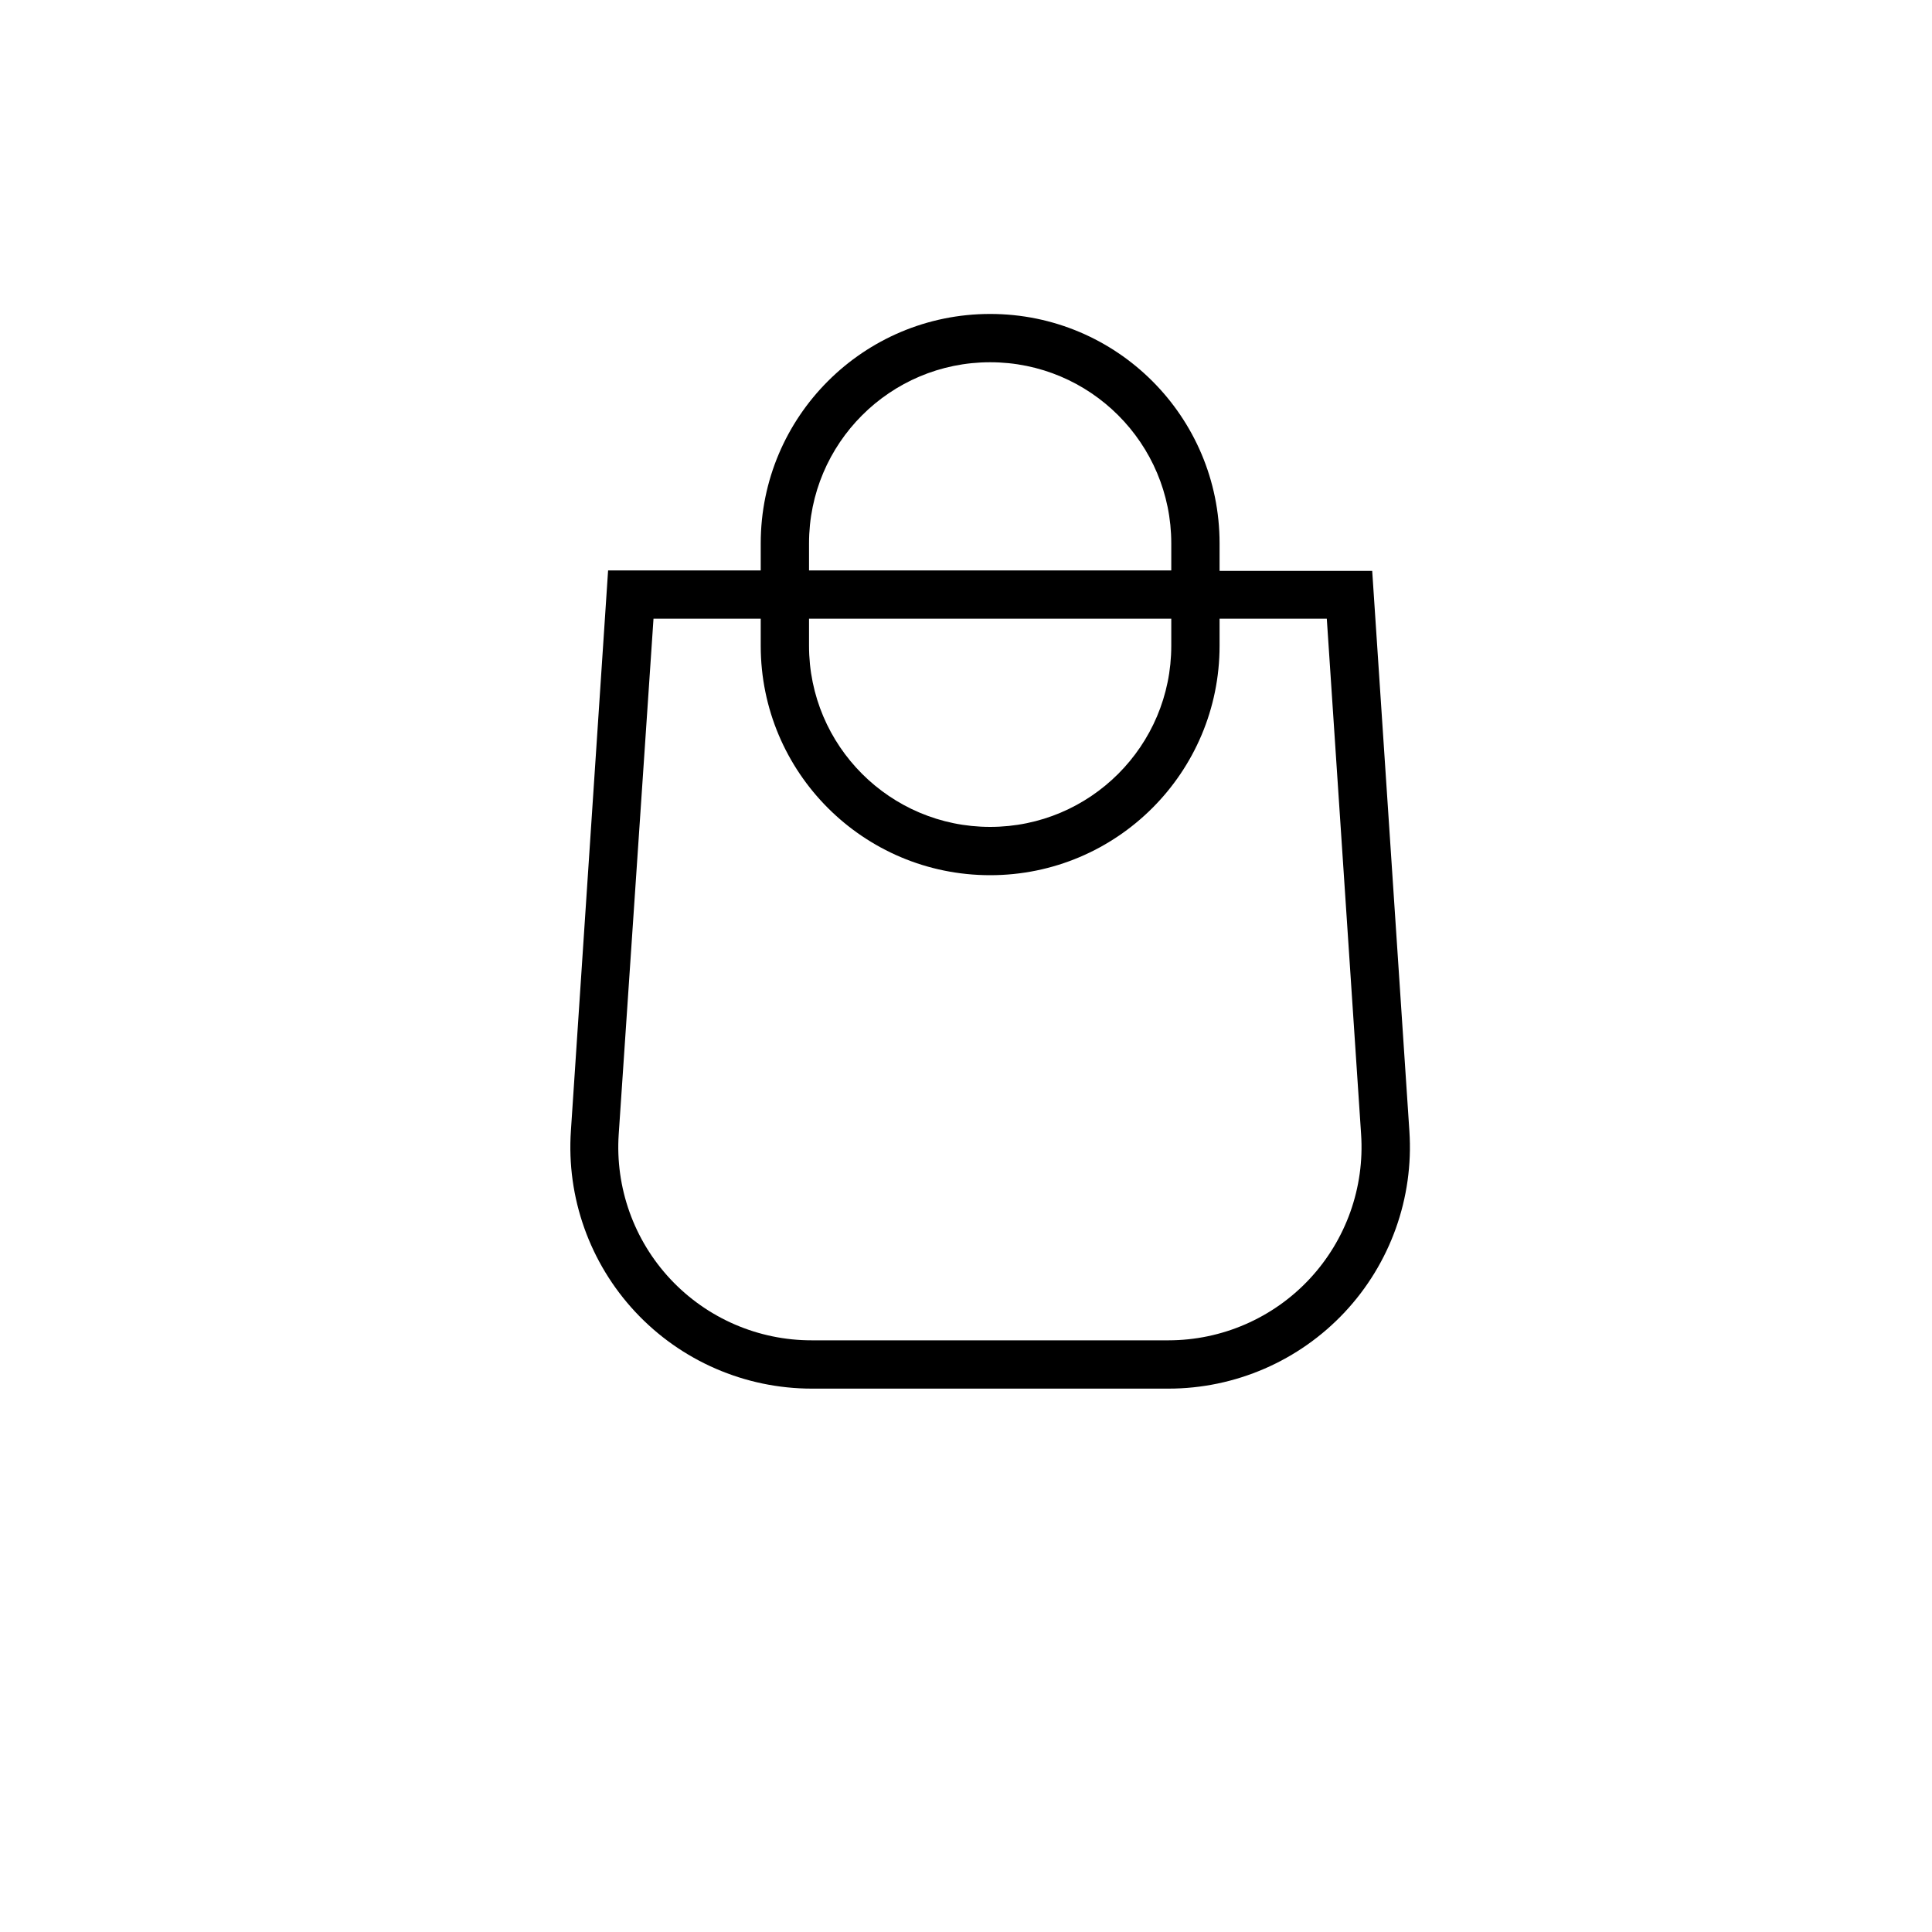
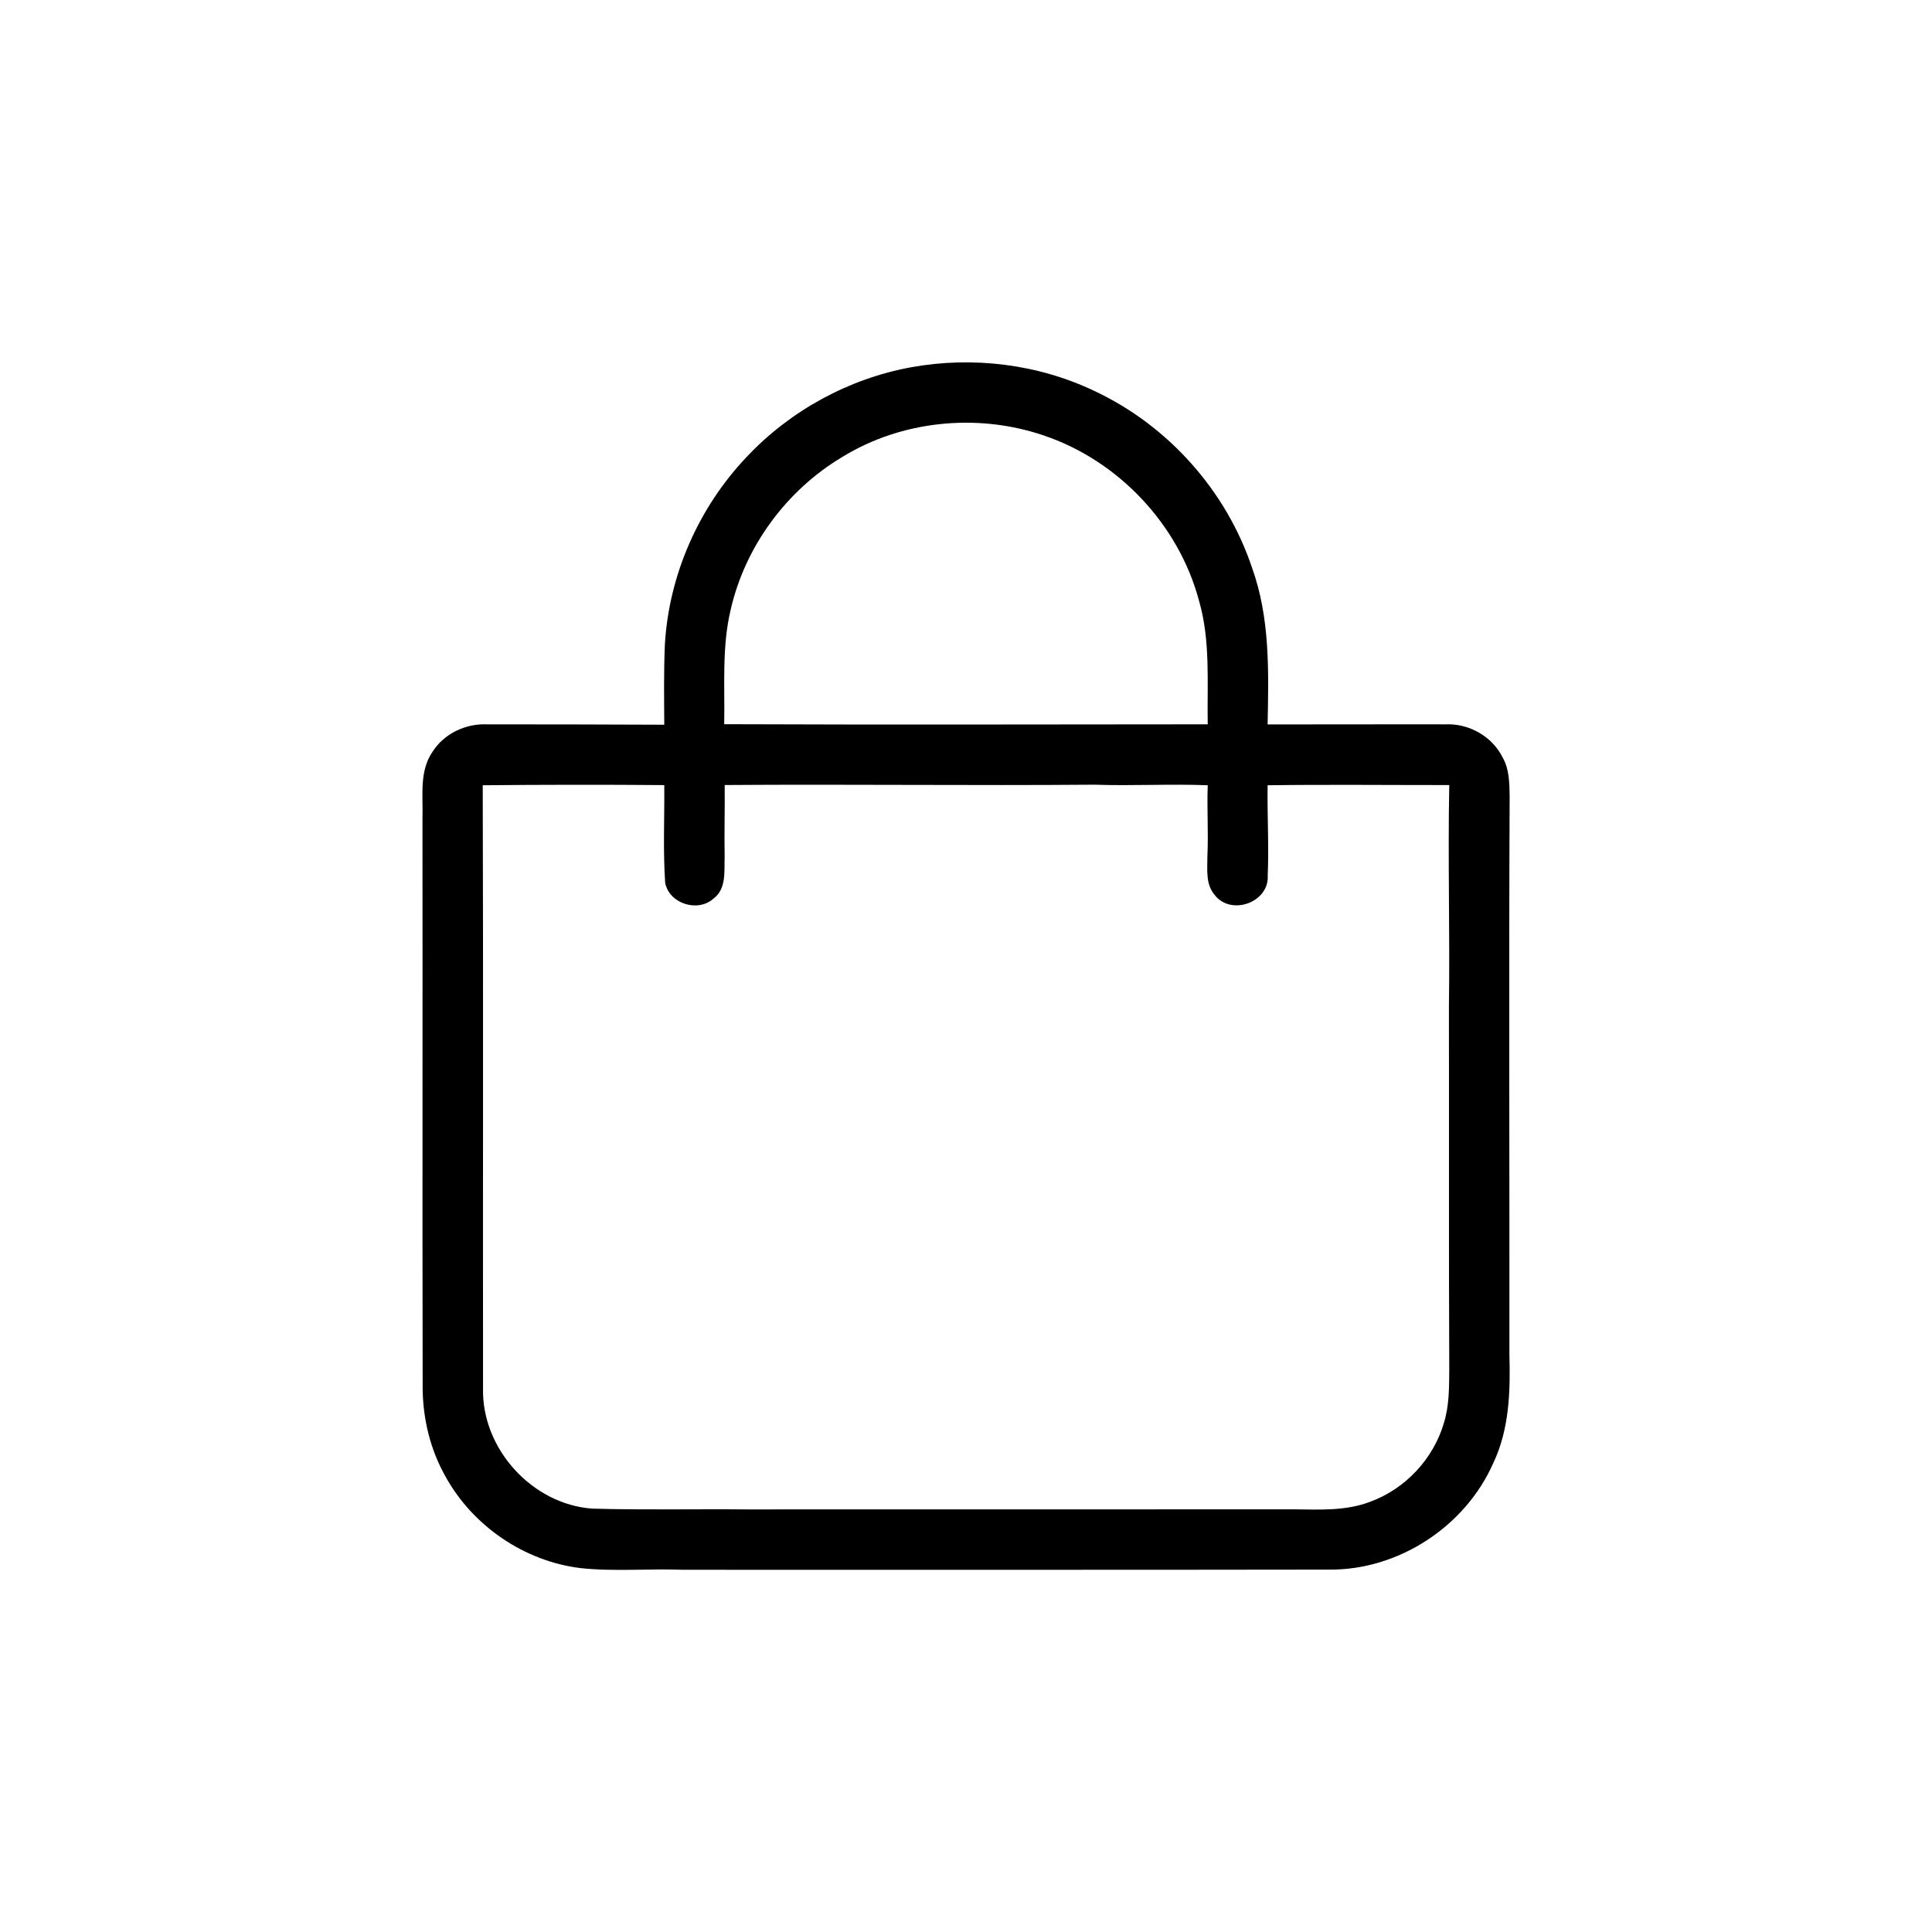
- <svg xmlns="http://www.w3.org/2000/svg" fill="none" class="icon icon-cart" viewBox="0 0 40 40">
-   <path fill="currentColor" fill-rule="evenodd" d="M20.5 6.5a4.75 4.75 0 0 0-4.75 4.75v.56h-3.16l-.77 11.6a5 5 0 0 0 4.99 5.34h7.38a5 5 0 0 0 4.99-5.33l-.77-11.6h-3.16v-.57A4.75 4.75 0 0 0 20.5 6.5m3.75 5.31v-.56a3.75 3.75 0 1 0-7.5 0v.56zm-7.5 1h7.5v.56a3.75 3.75 0 1 1-7.5 0zm-1 0v.56a4.75 4.75 0 1 0 9.5 0v-.56h2.22l.71 10.67a4 4 0 0 1-3.99 4.27h-7.38a4 4 0 0 1-4-4.27l.72-10.67z" />
+ <svg xmlns="http://www.w3.org/2000/svg" fill="none" class="icon icon-cart" viewBox="0 0 512 512" version="1.1">
+   <path fill="currentColor" opacity="1.00" d=" M 241.50 97.32 C 257.82 94.37 275.09 96.47 290.09 103.64 C 309.56 112.77 325.00 130.07 331.81 150.48 C 336.60 163.77 336.21 178.07 335.93 191.98 C 351.64 192.01 367.35 191.92 383.06 191.96 C 389.28 191.67 395.47 195.16 398.23 200.77 C 400.00 203.88 400.01 207.55 400.07 211.03 C 399.84 260.36 400.06 309.68 400.01 359.01 C 400.28 368.70 399.99 378.77 395.75 387.69 C 388.33 404.57 370.51 416.23 352.03 415.96 C 295.04 416.06 238.04 415.99 181.04 416.01 C 172.00 415.66 162.92 416.53 153.90 415.57 C 138.93 413.77 125.17 404.34 117.96 391.11 C 114.03 384.08 112.08 376.05 112.01 368.01 C 111.91 317.69 112.02 267.36 111.96 217.04 C 112.17 211.10 111.02 204.49 114.59 199.28 C 117.63 194.45 123.34 191.73 129.00 191.96 C 144.68 191.97 160.36 191.98 176.04 192.06 C 175.99 185.03 175.90 178.00 176.19 170.97 C 177.22 152.42 185.17 134.41 197.98 120.98 C 209.50 108.77 224.97 100.33 241.50 97.32 M 223.19 121.12 C 208.48 129.89 197.50 144.76 193.66 161.47 C 191.26 171.44 192.12 181.76 191.92 191.92 C 234.63 192.09 277.35 191.98 320.06 191.95 C 319.87 181.02 320.83 169.84 317.75 159.20 C 312.36 138.96 296.33 121.99 276.47 115.36 C 259.02 109.44 238.93 111.42 223.19 121.12 M 127.93 208.10 C 128.09 261.40 127.95 314.70 128.01 368.00 C 127.67 383.96 141.03 398.66 156.95 399.80 C 170.63 400.19 184.32 399.88 198.01 400.01 C 246.35 399.97 294.68 400.03 343.02 399.99 C 349.72 400.06 356.68 400.45 363.06 398.00 C 372.40 394.61 379.89 386.61 382.66 377.07 C 384.07 372.52 384.03 367.71 384.07 363.00 C 383.92 330.98 384.04 298.96 383.98 266.95 C 384.26 247.31 383.68 227.68 384.07 208.05 C 368.02 208.06 351.98 207.89 335.93 208.10 C 335.81 216.07 336.30 224.05 335.96 232.02 C 336.37 239.22 326.13 242.81 321.86 237.11 C 319.47 234.32 319.98 230.41 319.97 227.02 C 320.27 220.71 319.83 214.40 320.06 208.10 C 310.06 207.71 300.07 208.30 290.08 207.95 C 257.40 208.22 224.72 207.80 192.05 208.04 C 192.12 214.37 191.92 220.69 192.04 227.02 C 191.89 230.83 192.58 235.53 189.09 238.13 C 184.94 241.88 177.39 239.51 176.28 233.98 C 175.69 225.36 176.12 216.70 176.04 208.06 C 160.01 207.93 143.97 207.95 127.93 208.10 Z" />
</svg>
